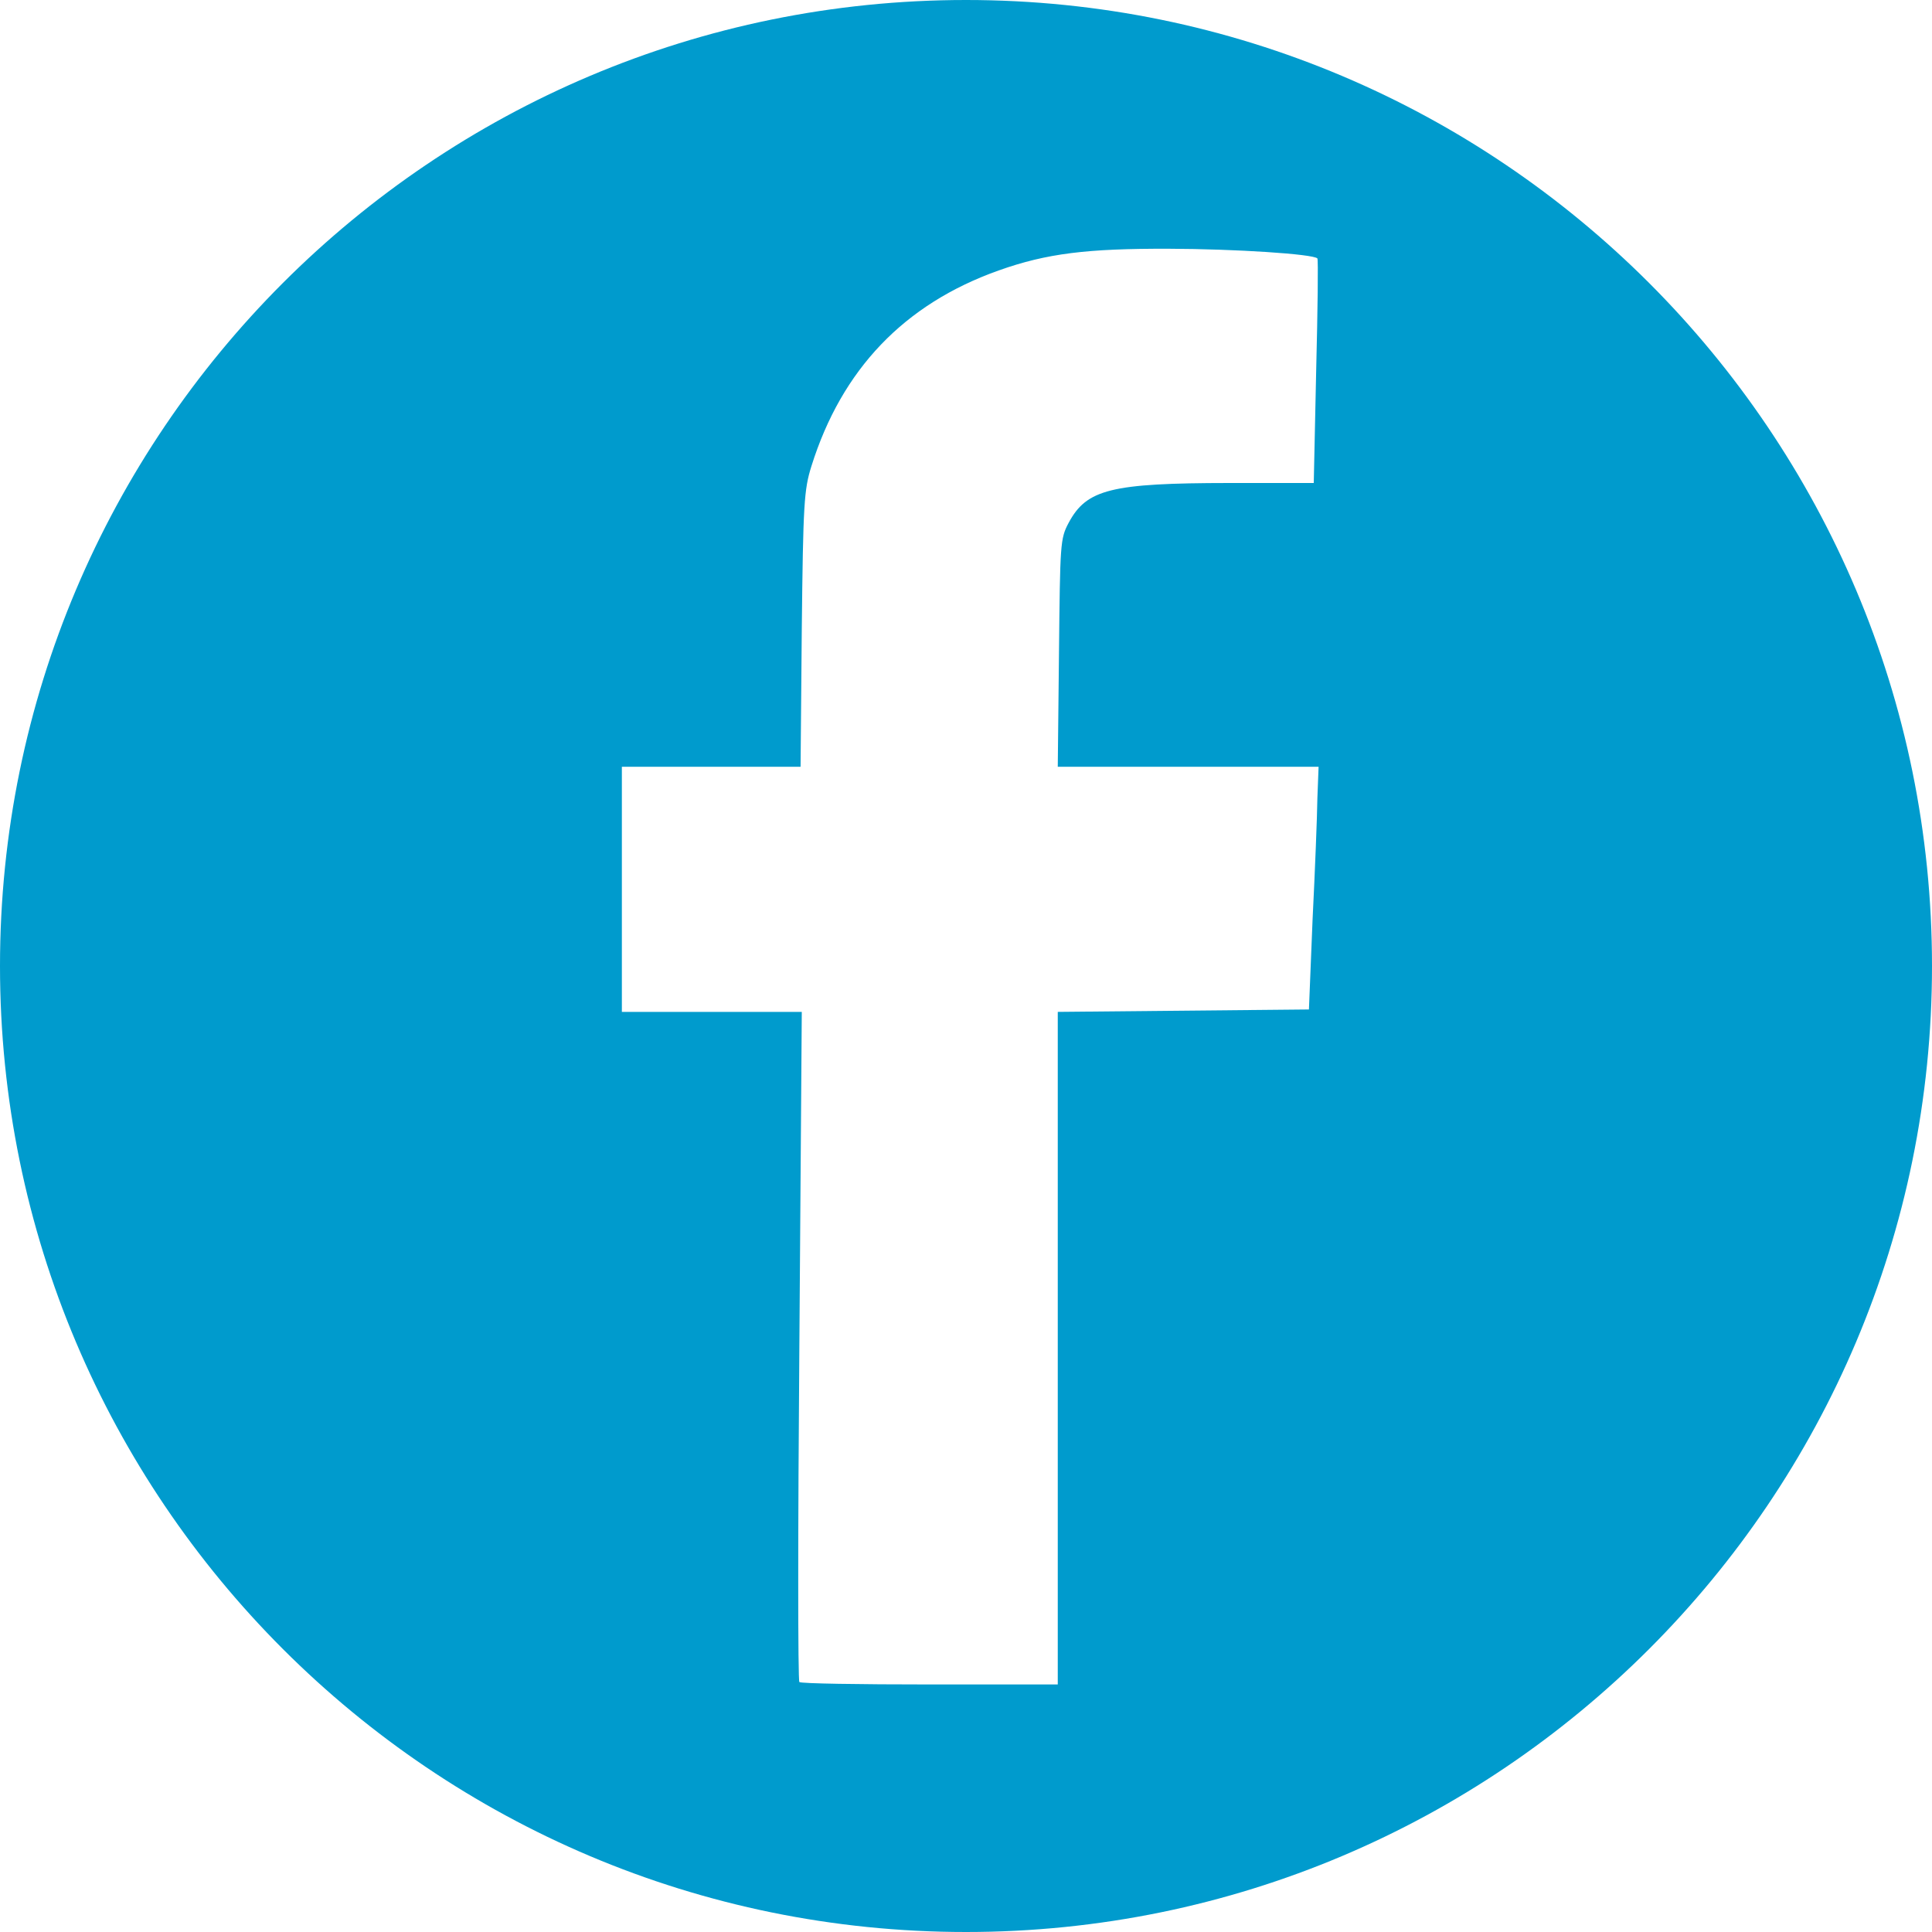
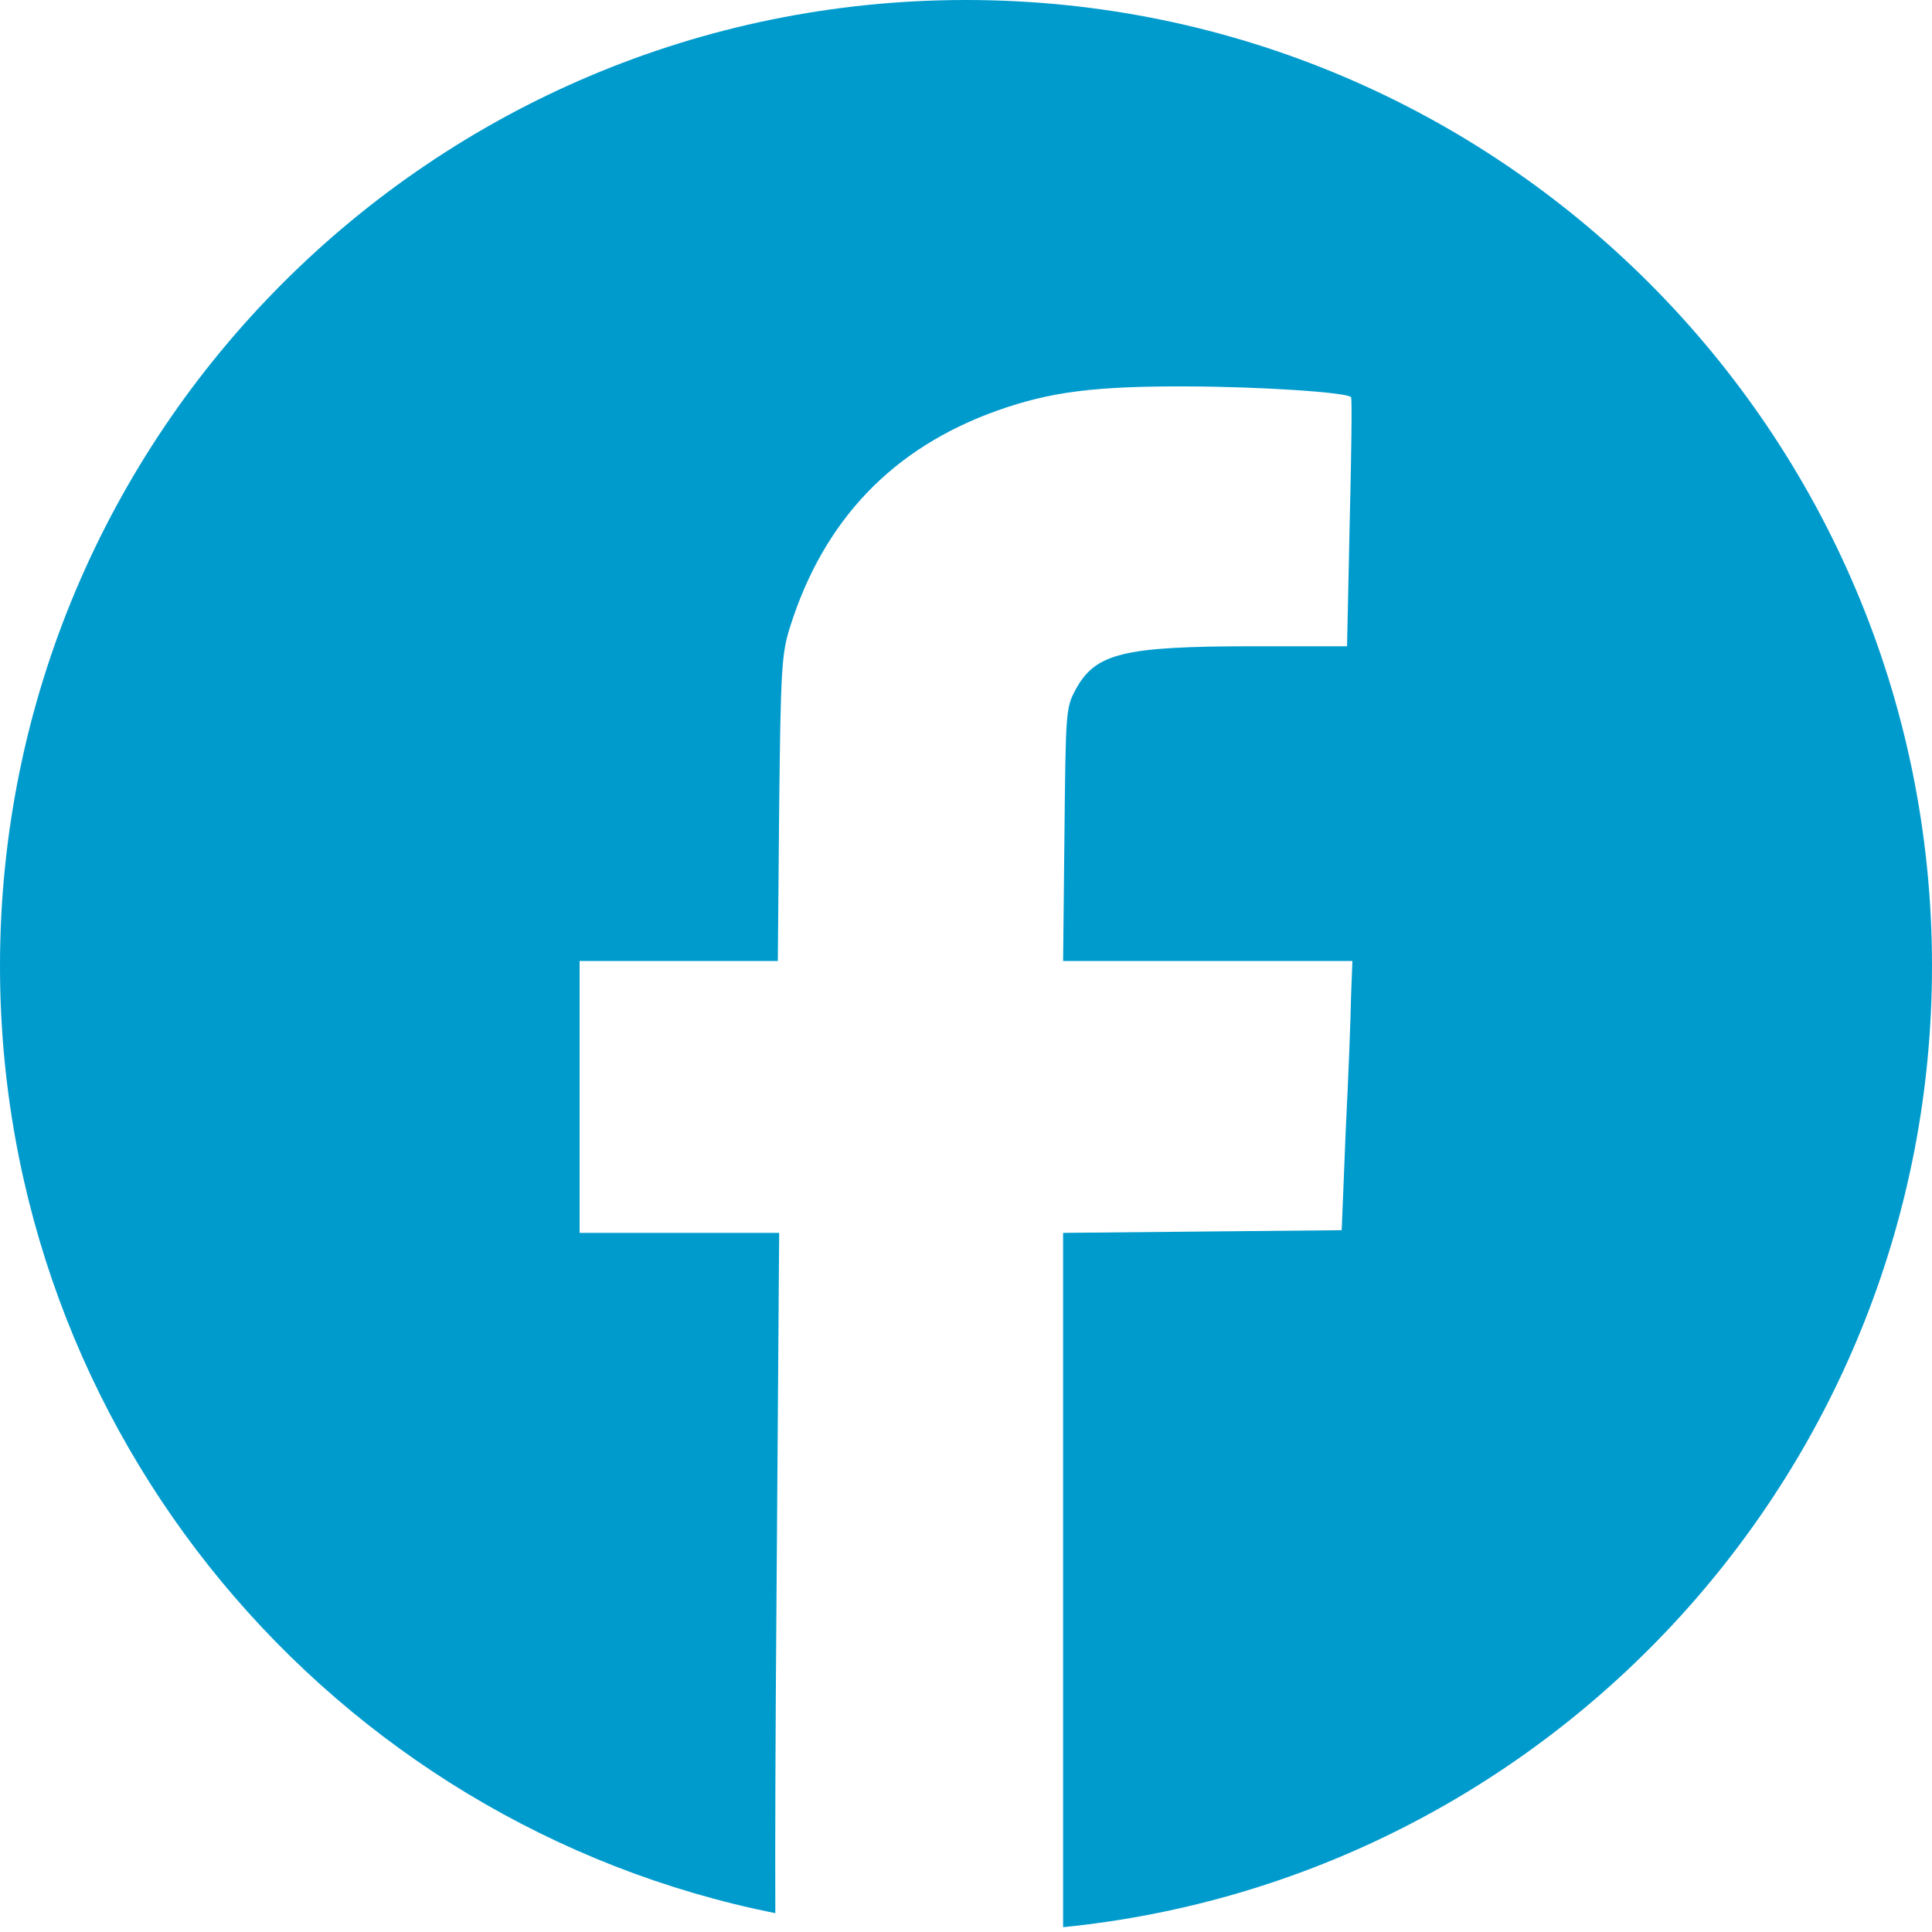
<svg xmlns="http://www.w3.org/2000/svg" width="200px" height="200px" viewBox="0 0 200 200" version="1.1">
  <description>Created with Sketch (http://www.bohemiancoding.com/sketch)</description>
  <defs />
  <g id="Page 1" stroke="none" stroke-width="1" fill="none" fill-rule="evenodd">
-     <path d="M100,0 C44.771,0 0,44.771 0,100 C0,155.229 44.771,200 100,200 C155.229,200 200,155.229 200,100 C200,44.771 155.229,0 100,0 L100,0 L100,0 Z M121,25.75 C127.93,25.77 135.922,26.297 136.375,26.75 C136.473,26.848 136.408,32.038 136.25,38.375 L136,50 L127.25,50 C115.017,50.012 112.485,50.644 110.625,54.125 C109.747,55.768 109.744,56.281 109.625,67.625 L109.5,79.375 L123,79.375 L136.5,79.375 L136.375,82.625 C136.353,84.453 136.129,90.155 135.875,95.25 L135.5,104.5 L122.5,104.625 L109.5,104.75 L109.5,139.625 L109.5,174.375 L96.25,174.375 C88.977,174.375 82.907,174.282 82.75,174.125 C82.593,173.968 82.594,158.254 82.75,139.25 L83,104.75 L73.75,104.75 L64.375,104.75 L64.375,92 L64.375,79.375 L73.625,79.375 L82.875,79.375 L83,65.125 C83.142,52.117 83.231,50.703 84,48.25 C87.14,38.235 93.6,31.475 103.375,28 C108.374,26.223 112.554,25.725 121,25.75 L121,25.75 L121,25.75 Z M121,25.75" id="Facebook" fill="#009BCD" />
+     <path d="M100,0 C155.229,0 200,44.771 200,100 C200,151.836 160.56,194.46 110.052,199.501 L110.052,166.309 L110.052,127.627 L124.471,127.488 L138.891,127.349 L139.307,117.089 C139.589,111.438 139.837,105.113 139.861,103.086 L140,99.481 L125.026,99.481 L110.052,99.481 L110.191,86.448 C110.322,73.865 110.326,73.296 111.3,71.474 C113.362,67.613 116.172,66.912 129.74,66.899 L139.445,66.899 L139.723,54.004 C139.898,46.976 139.97,41.219 139.861,41.11 C139.359,40.607 130.495,40.023 122.808,40.001 C113.439,39.974 108.803,40.526 103.258,42.497 C92.416,46.351 85.25,53.85 81.768,64.958 C80.915,67.679 80.816,69.247 80.659,83.675 L80.52,99.481 L70.26,99.481 L60,99.481 L60,113.484 L60,127.627 L70.399,127.627 L80.659,127.627 L80.381,165.894 C80.272,179.216 80.231,191.08 80.26,198.052 C34.486,188.887 0,148.471 0,100 C0,44.771 44.771,0 100,0 Z M100,0" id="Facebook" fill="#009BCD" />
  </g>
</svg>
